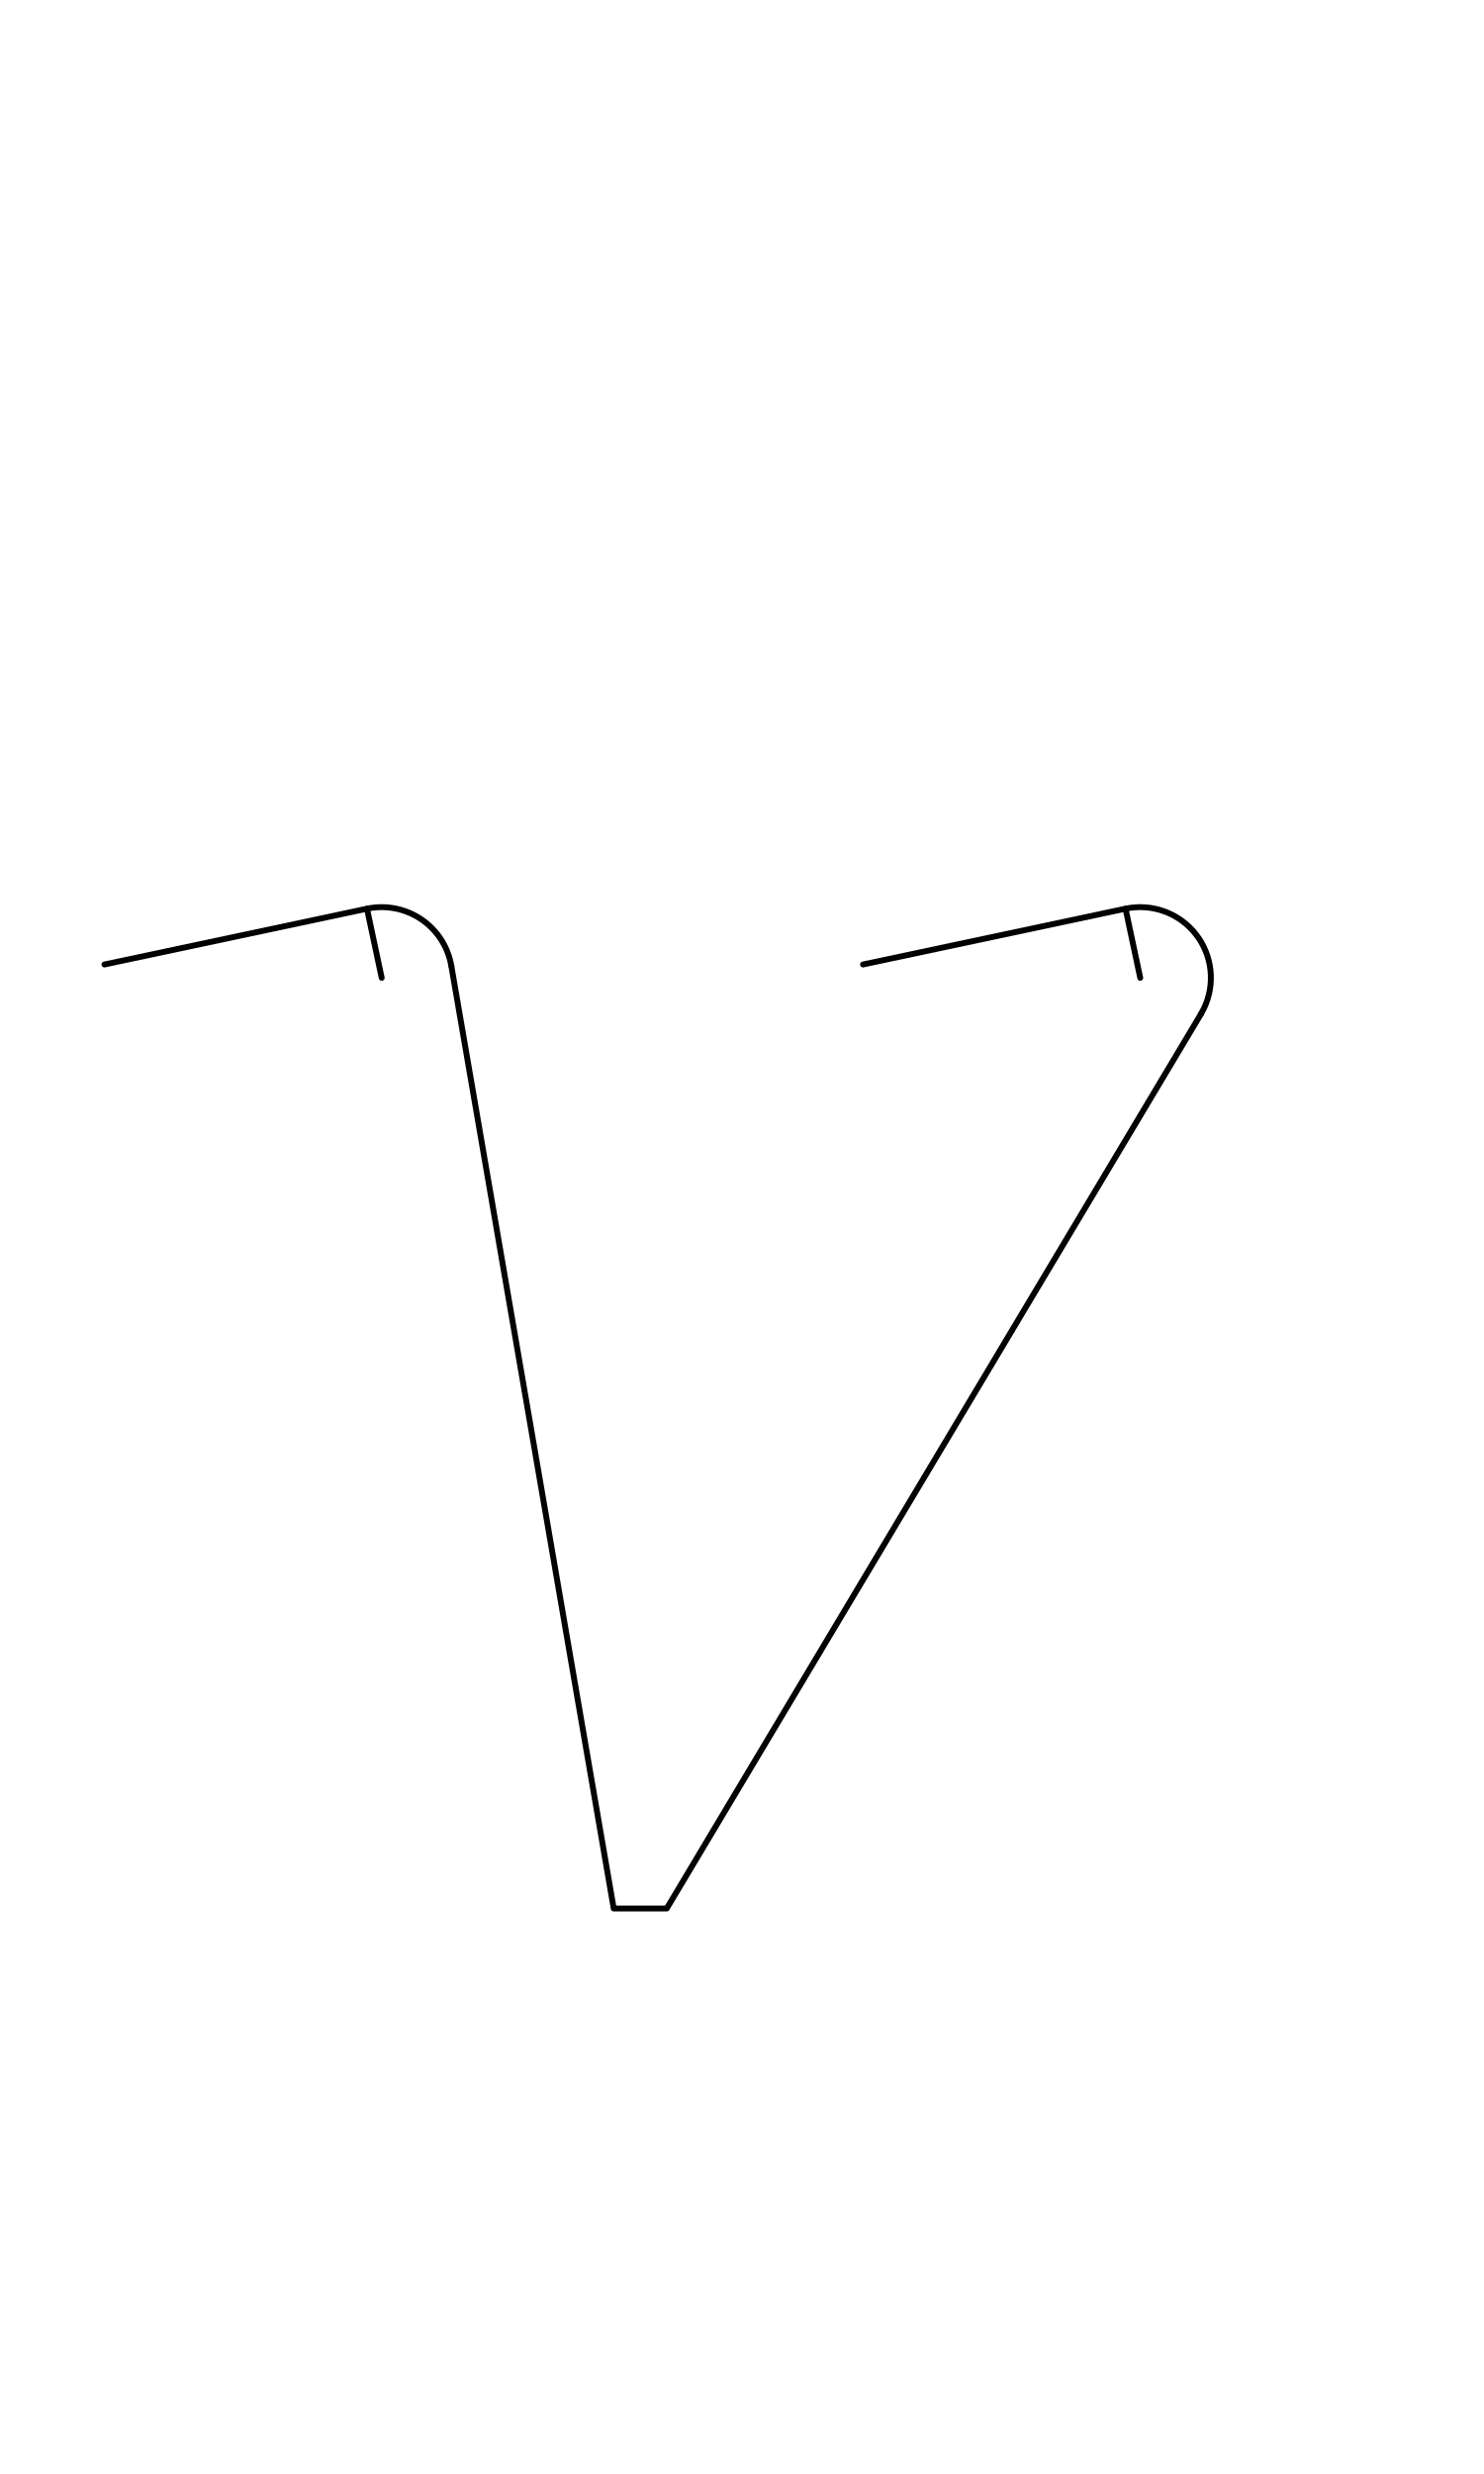
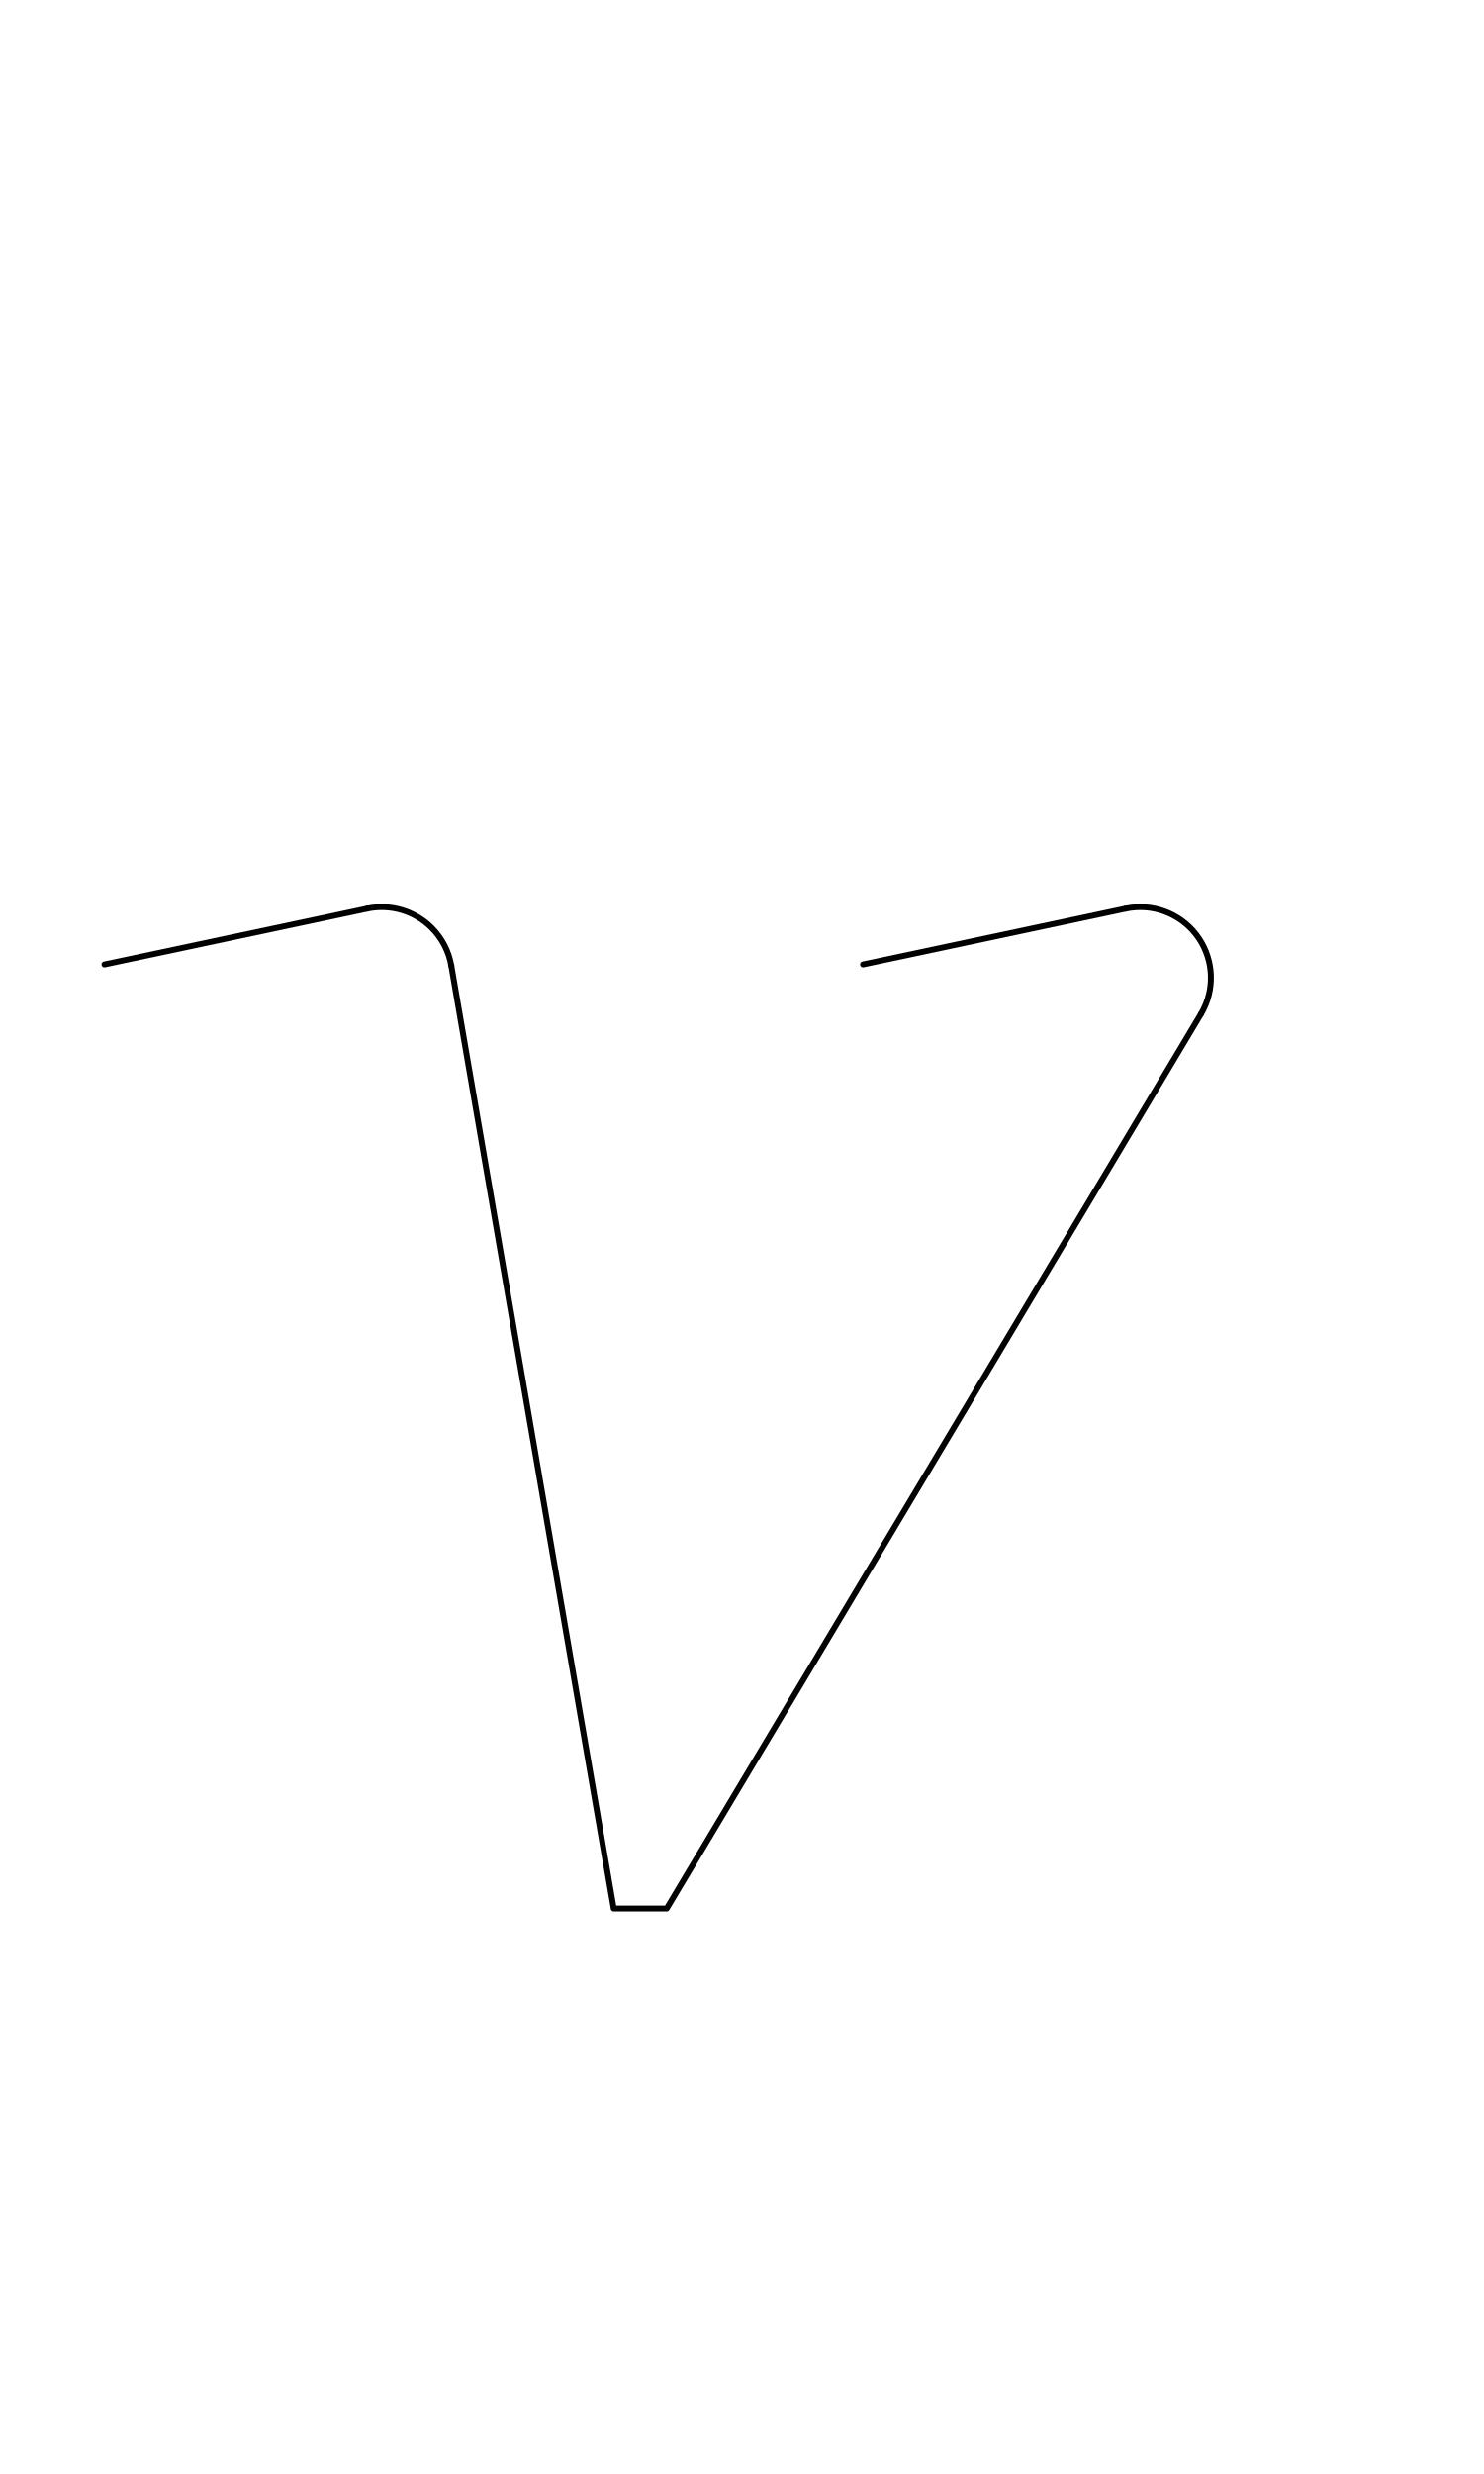
<svg xmlns="http://www.w3.org/2000/svg" width="1008" height="1680" viewBox="0 0 63 105" version="1.1" id="svg5" xml:space="preserve">
  <defs id="defs2" />
  <g id="layer3" style="display:inline;opacity:1;stroke-width:0.024;stroke-dasharray:none" transform="matrix(126.1257,-0.3145747,0.3145747,126.1257,-32027.321,-34096.903)" />
  <g id="layer2" style="display:inline" />
  <g id="layer1" style="display:inline">
    <path style="fill:none;stroke:#030303;stroke-width:0.25;stroke-linecap:round;stroke-linejoin:round" d="M 19.16,40.991 26.054,81 h 2.25 L 50.982,43.039" id="path3083" />
-     <path id="path7417" style="display:inline;fill:none;stroke:#000000;stroke-width:0.25;stroke-linecap:round;stroke-linejoin:round;stroke-dasharray:none;paint-order:markers fill stroke" d="m 16.204,41.5 -0.624,-2.934 v 0 a 3,3 0 0 1 2.745,0.813 3,3 0 0 1 0.835,1.612" />
+     <path id="path7417" style="display:inline;fill:none;stroke:#000000;stroke-width:0.25;stroke-linecap:round;stroke-linejoin:round;stroke-dasharray:none;paint-order:markers fill stroke" d="m 15.58,38.566 v 0 c 0.994,-0.211 2.027,0.095 2.745,0.813 0.438,0.438 0.73,1.001 0.835,1.612" />
    <path style="display:inline;fill:none;stroke:#000000;stroke-width:0.25;stroke-linecap:round;stroke-linejoin:round;stroke-dasharray:none;paint-order:markers fill stroke" d="M 4.435,40.934 15.58,38.566" id="path3179" />
-     <path id="path7417-3" style="display:inline;fill:none;stroke:#000000;stroke-width:0.25;stroke-linecap:round;stroke-linejoin:round;stroke-dasharray:none;paint-order:markers fill stroke" d="m 48.406,41.5 -0.624,-2.934 v 0 a 3,3 0 0 1 2.988,1.087 3,3 0 0 1 0.332,3.162 3,3 0 0 1 -0.121,0.223" />
+     <path id="path7417-3" style="display:inline;fill:none;stroke:#000000;stroke-width:0.25;stroke-linecap:round;stroke-linejoin:round;stroke-dasharray:none;paint-order:markers fill stroke" d="m 47.783,38.566 v 0 c 1.122,-0.238 2.282,0.184 2.988,1.087 0.706,0.904 0.835,2.131 0.332,3.162 -0.037,0.076 -0.077,0.151 -0.121,0.223" />
    <path style="display:inline;fill:none;stroke:#000000;stroke-width:0.25;stroke-linecap:round;stroke-linejoin:round;stroke-dasharray:none;paint-order:markers fill stroke" d="m 36.638,40.934 11.145,-2.369" id="path3179-6" />
  </g>
</svg>
